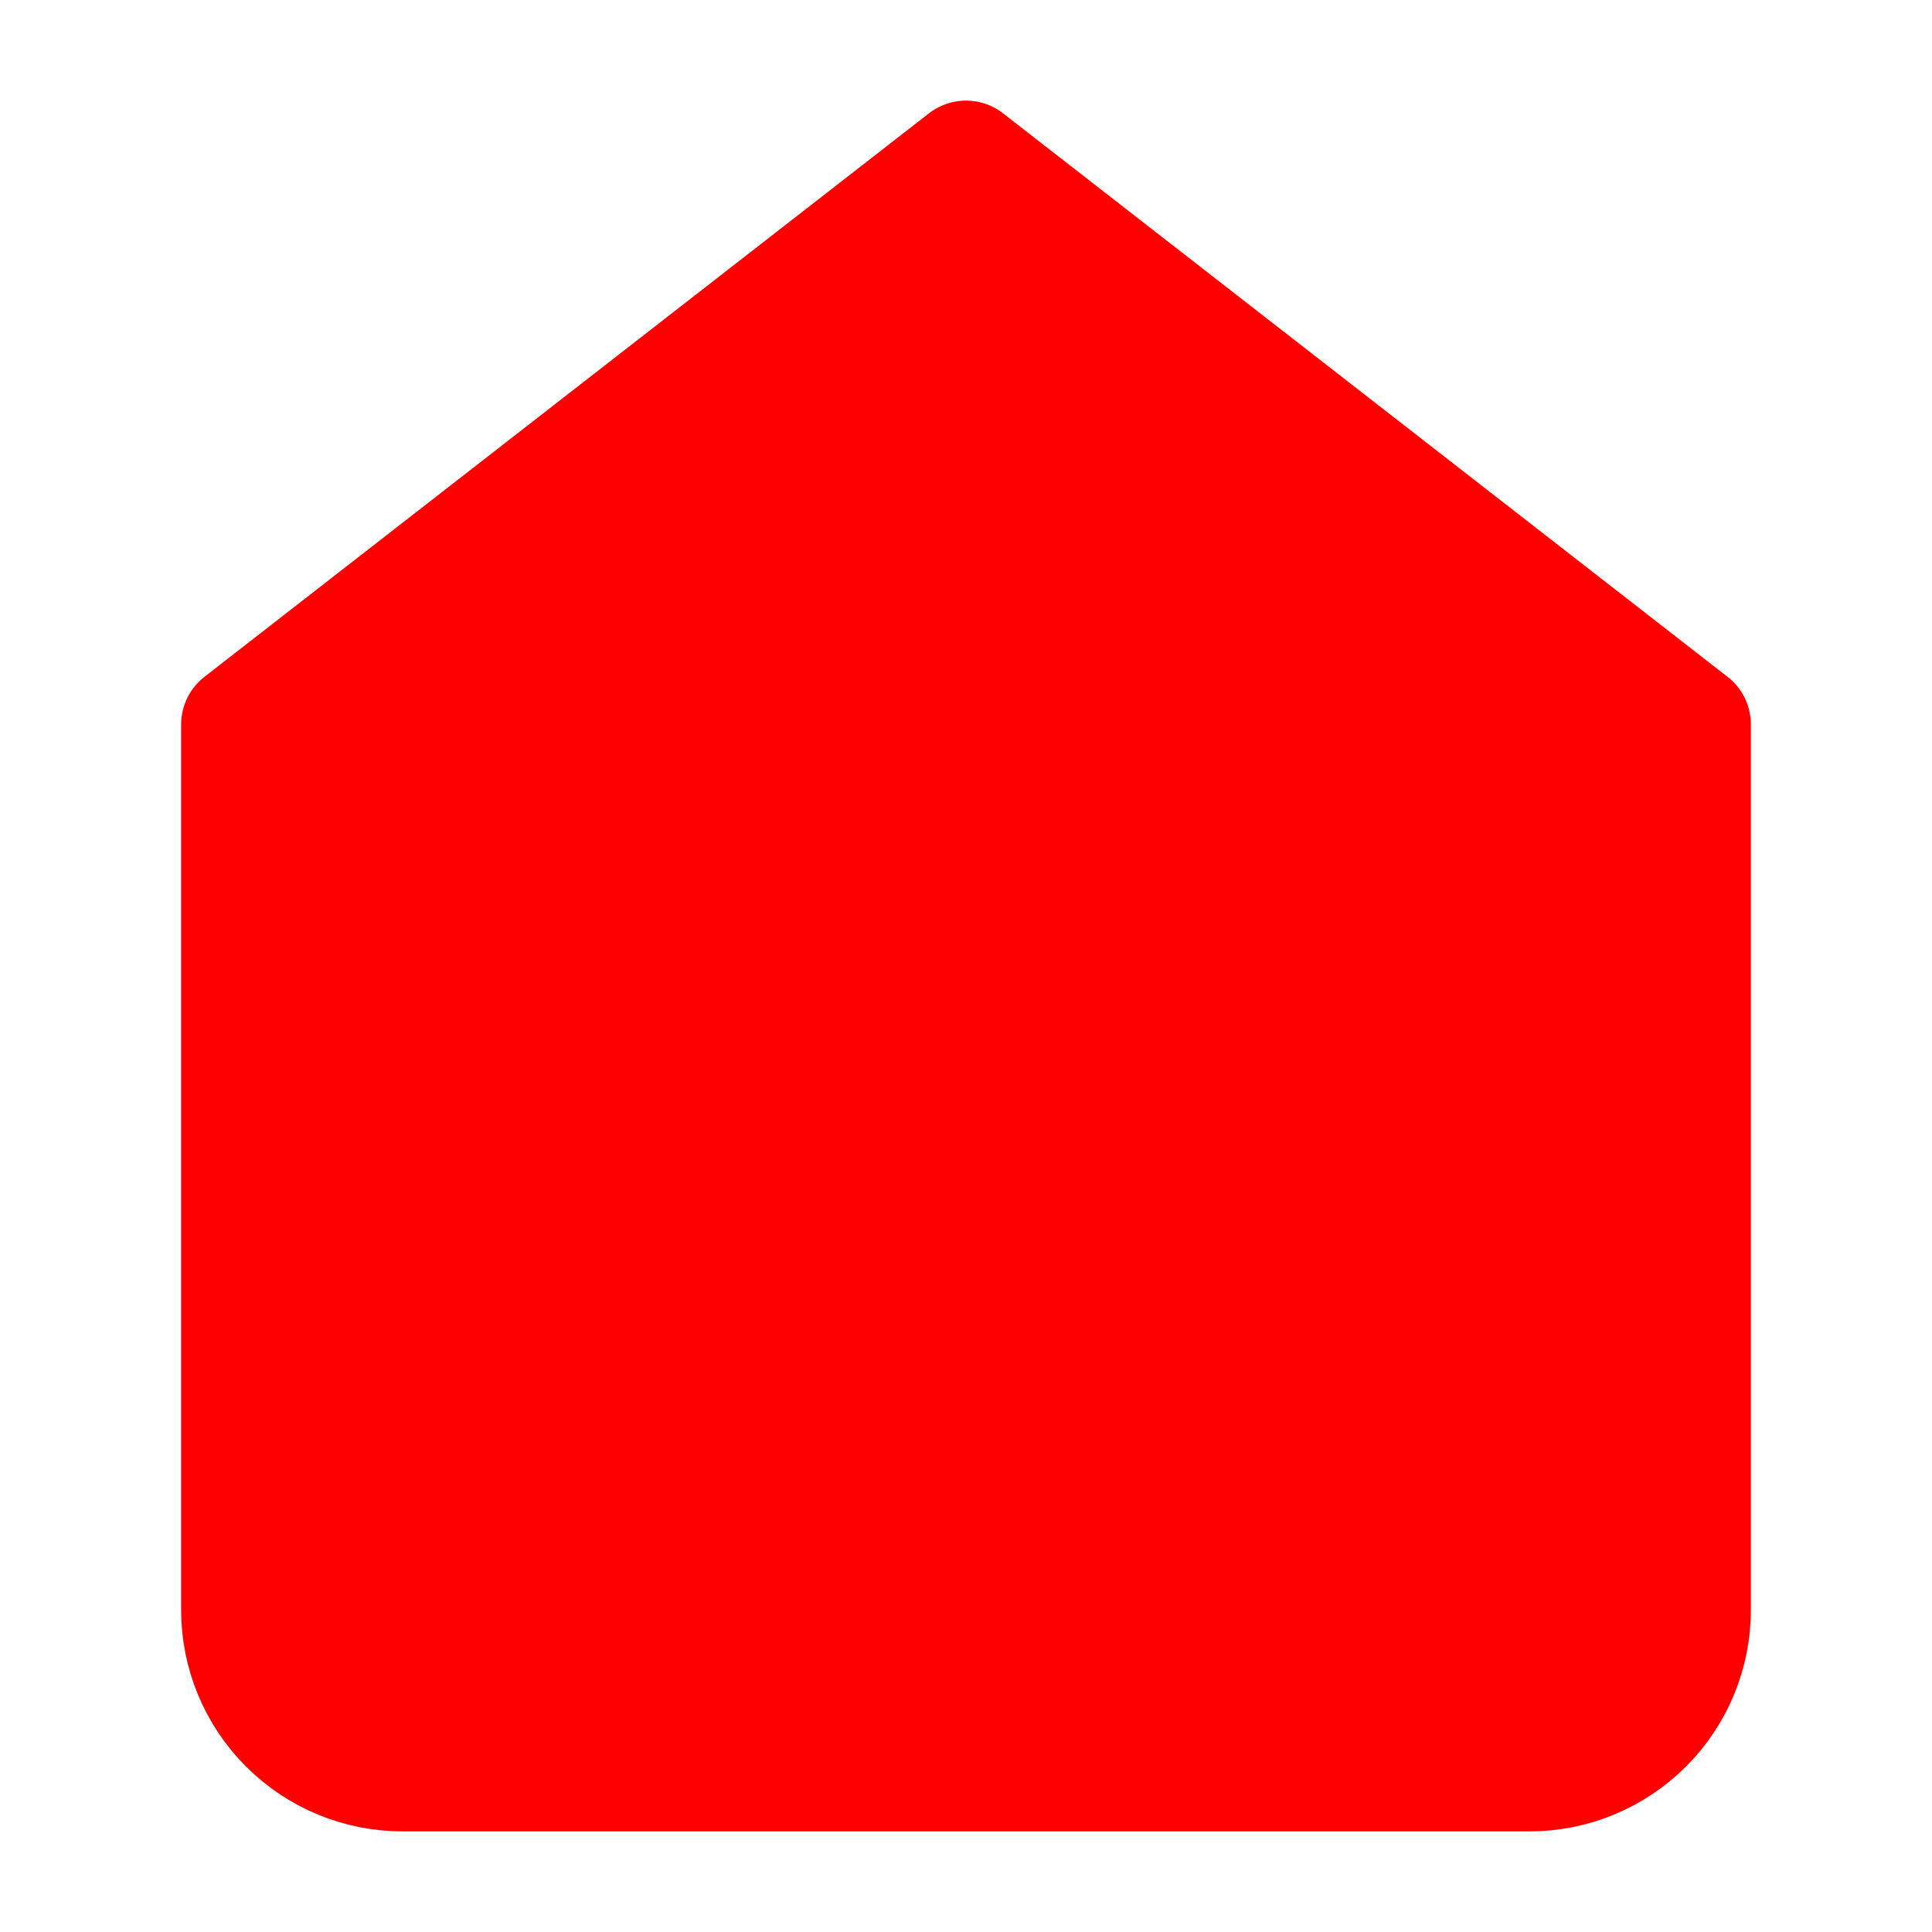
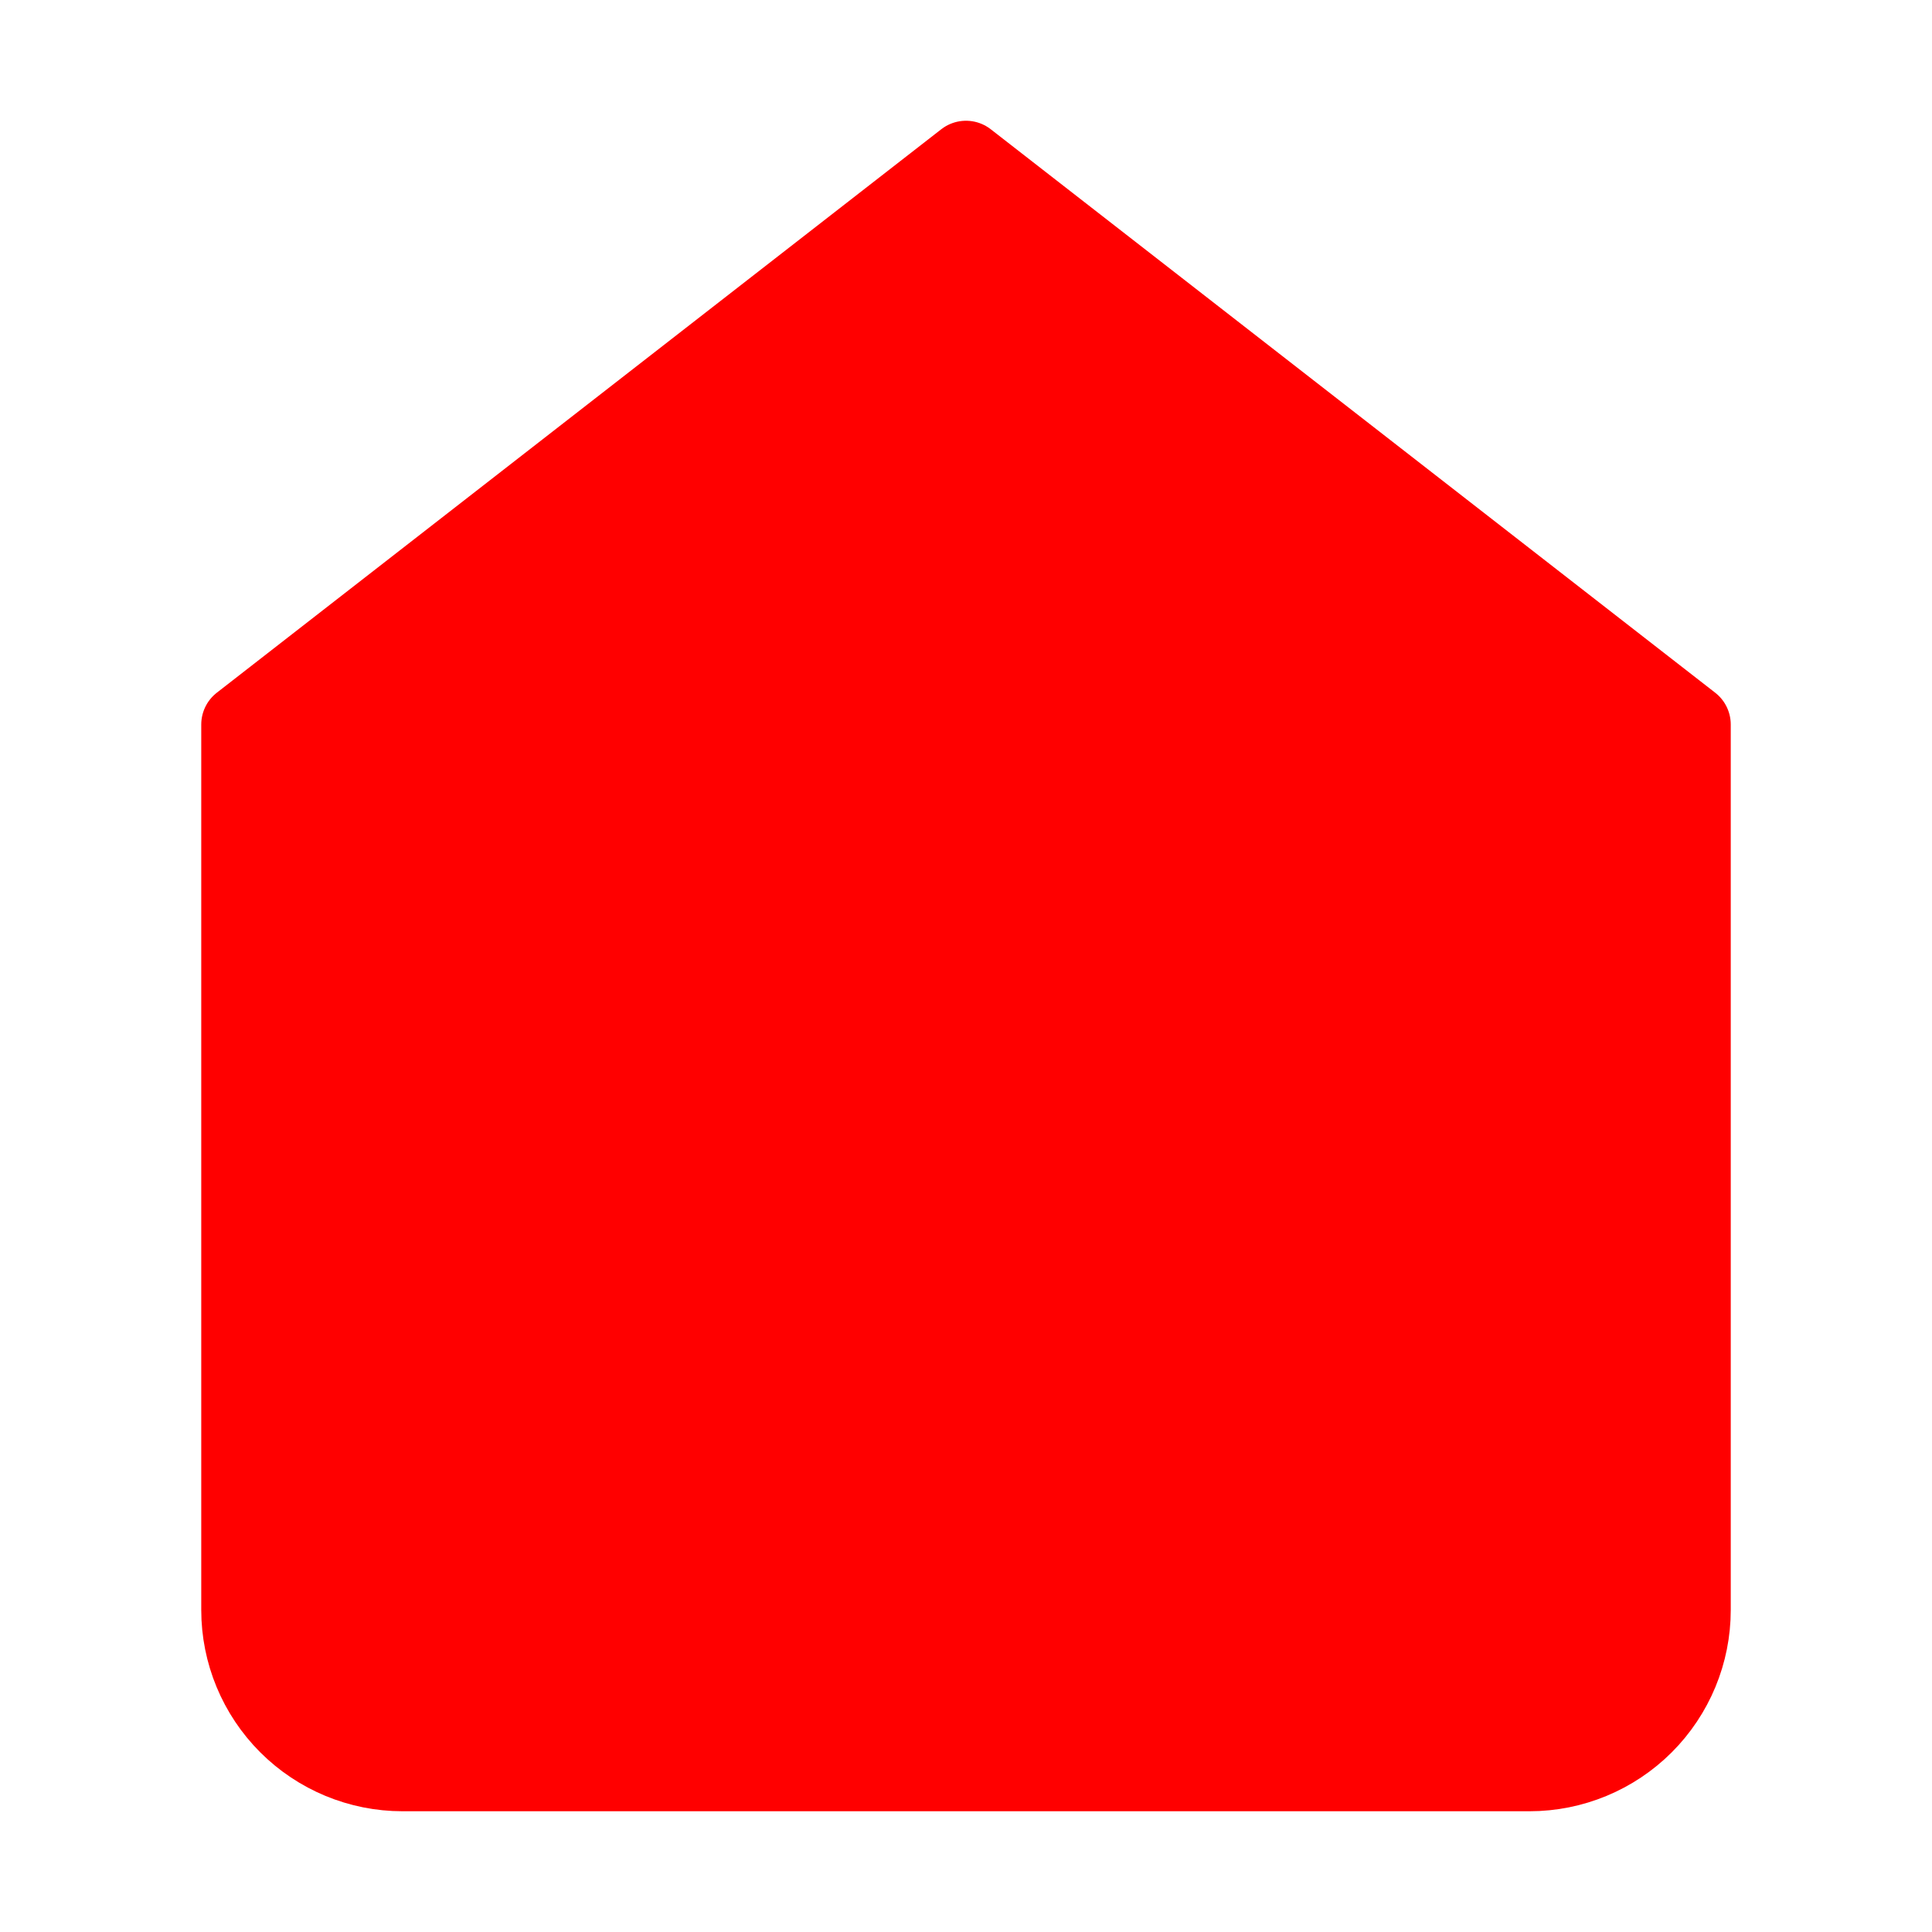
<svg xmlns="http://www.w3.org/2000/svg" width="24" height="24" viewBox="0 0 24 24" fill="none">
-   <path d="M3 9L12 2L21 9V20C21 20.53 20.789 21.039 20.414 21.414C20.039 21.789 19.53 22 19 22H5C4.47 22 3.961 21.789 3.586 21.414C3.211 21.039 3 20.53 3 20V9Z" fill="#FF0000" stroke="#FF0000" stroke-width="1.5" stroke-linecap="round" stroke-linejoin="round" />
+   <path d="M3 9L12 2L21 9V20C21 20.53 20.789 21.039 20.414 21.414C20.039 21.789 19.53 22 19 22H5C4.47 22 3.961 21.789 3.586 21.414C3.211 21.039 3 20.53 3 20V9Z" fill="#FF0000" stroke="#FF0000" strokeWidth="1.5" stroke-linecap="round" stroke-linejoin="round" />
</svg>
